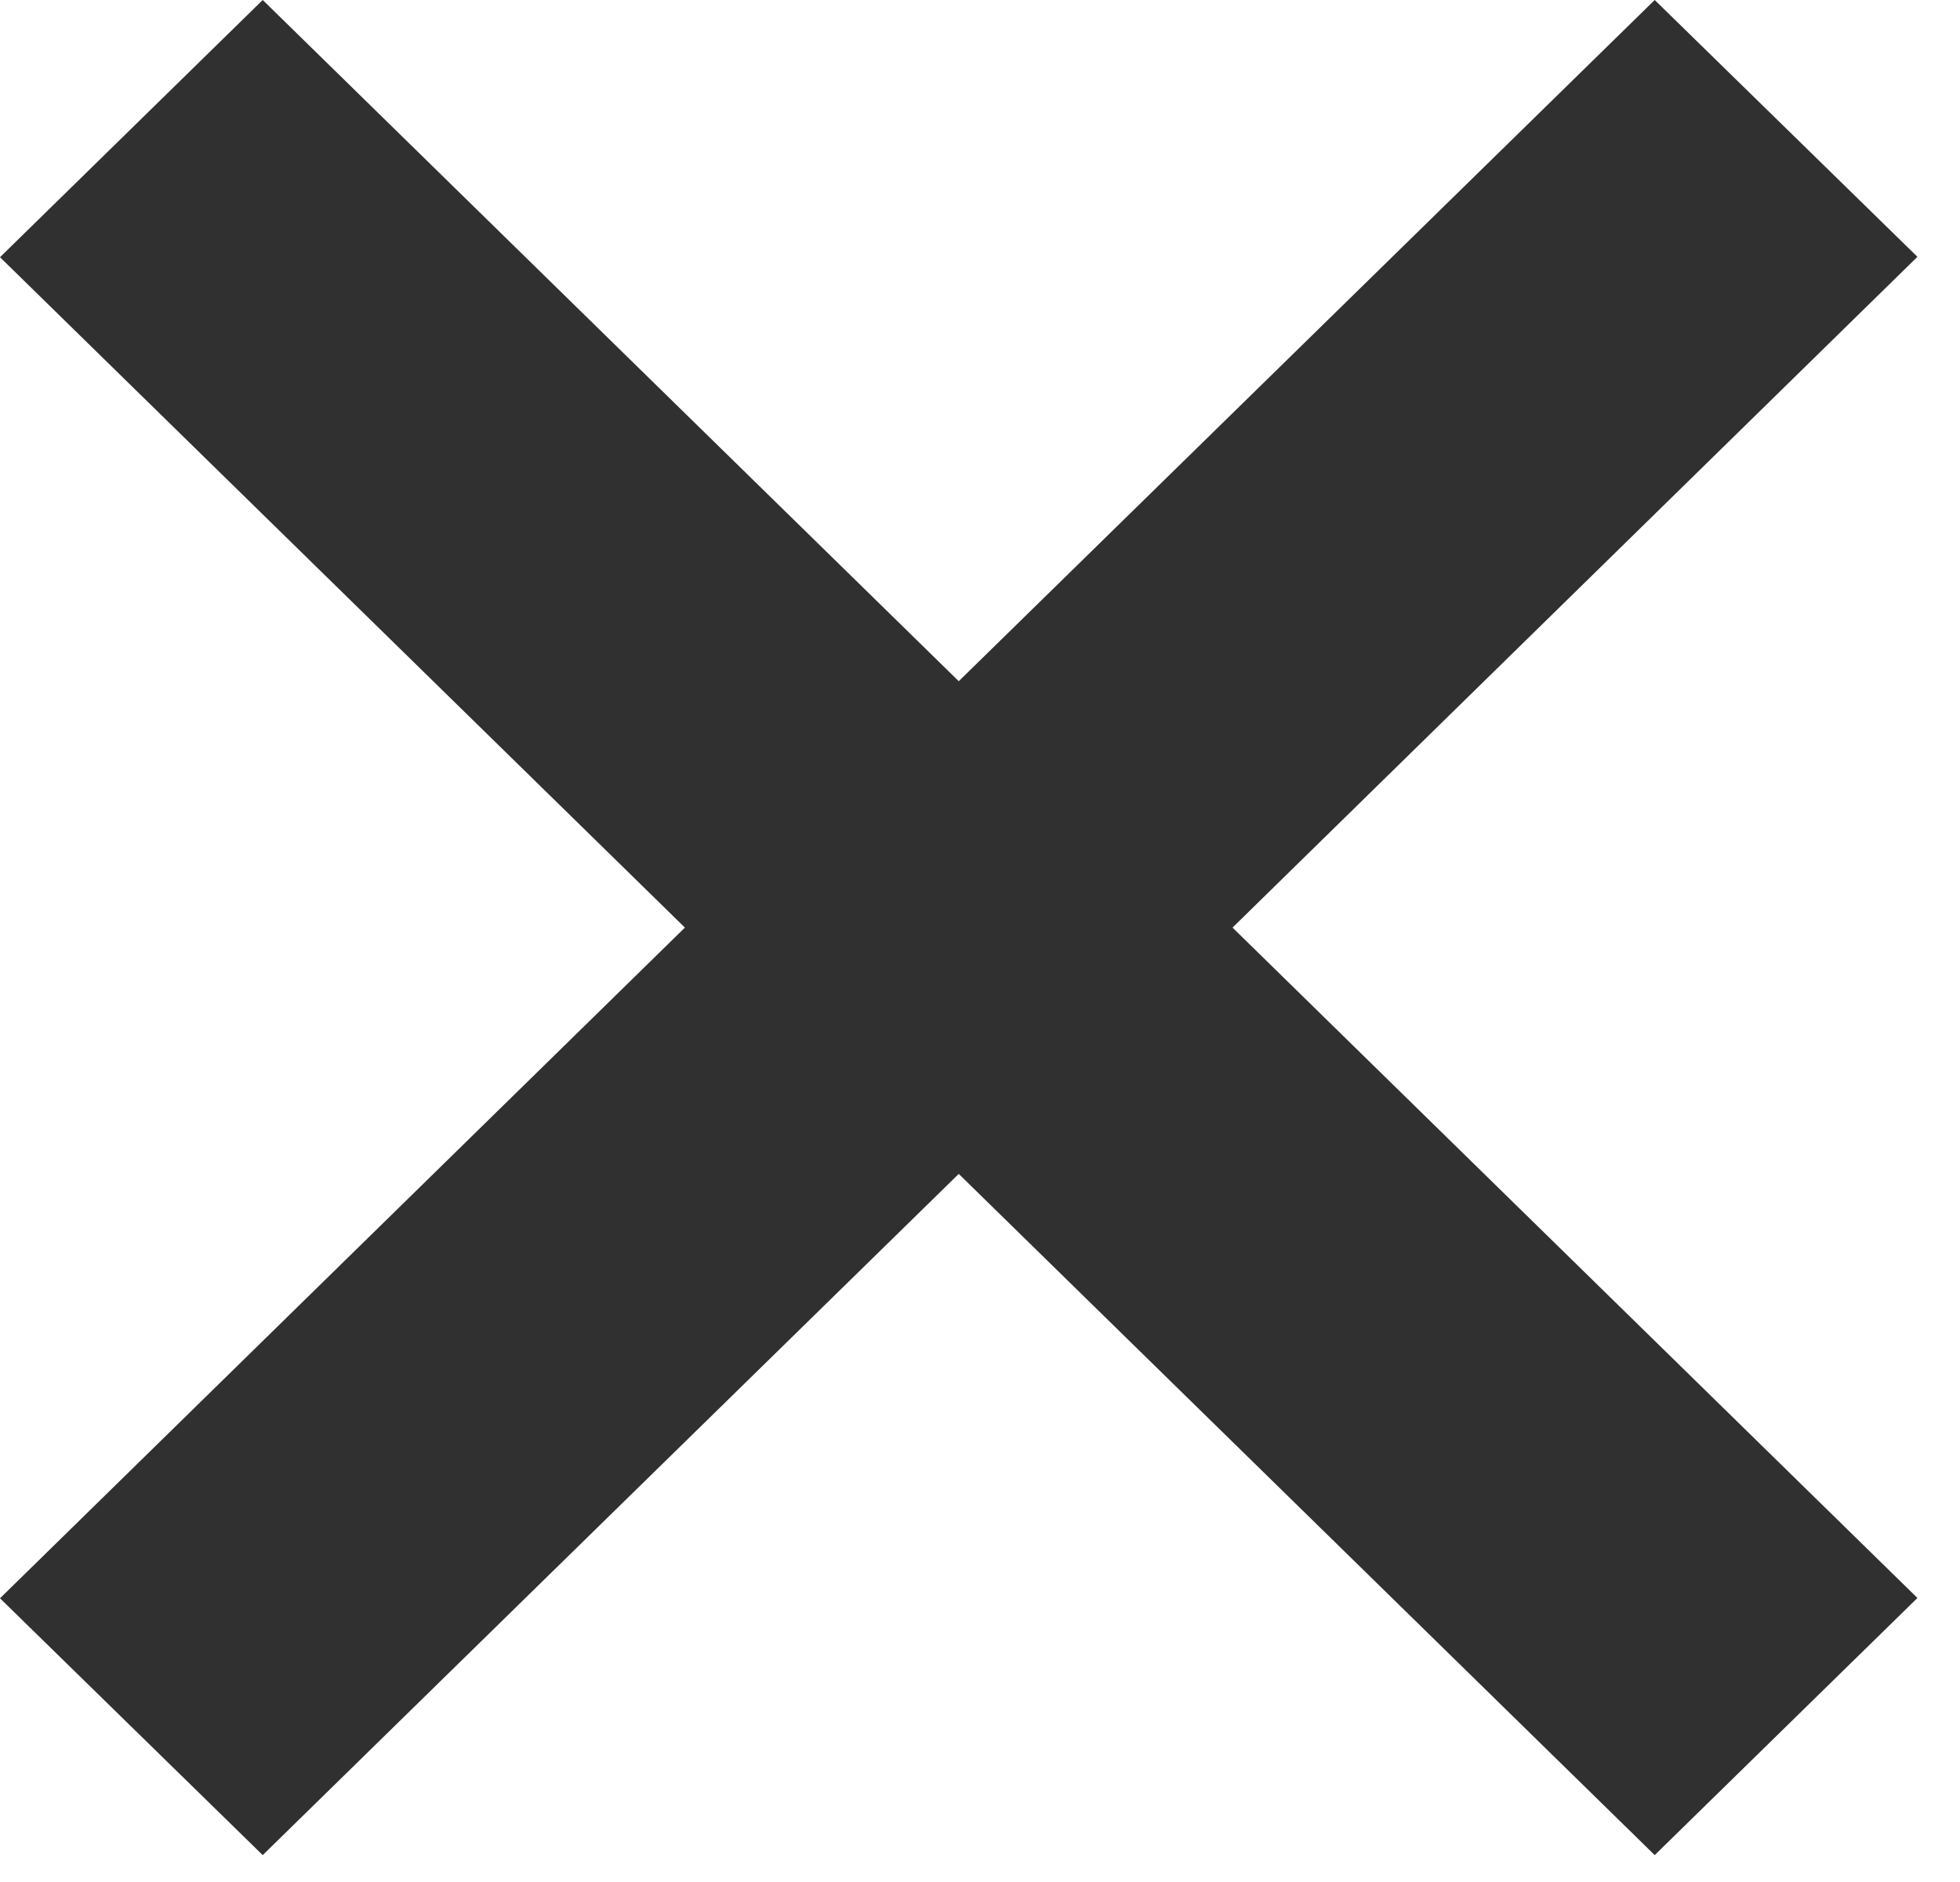
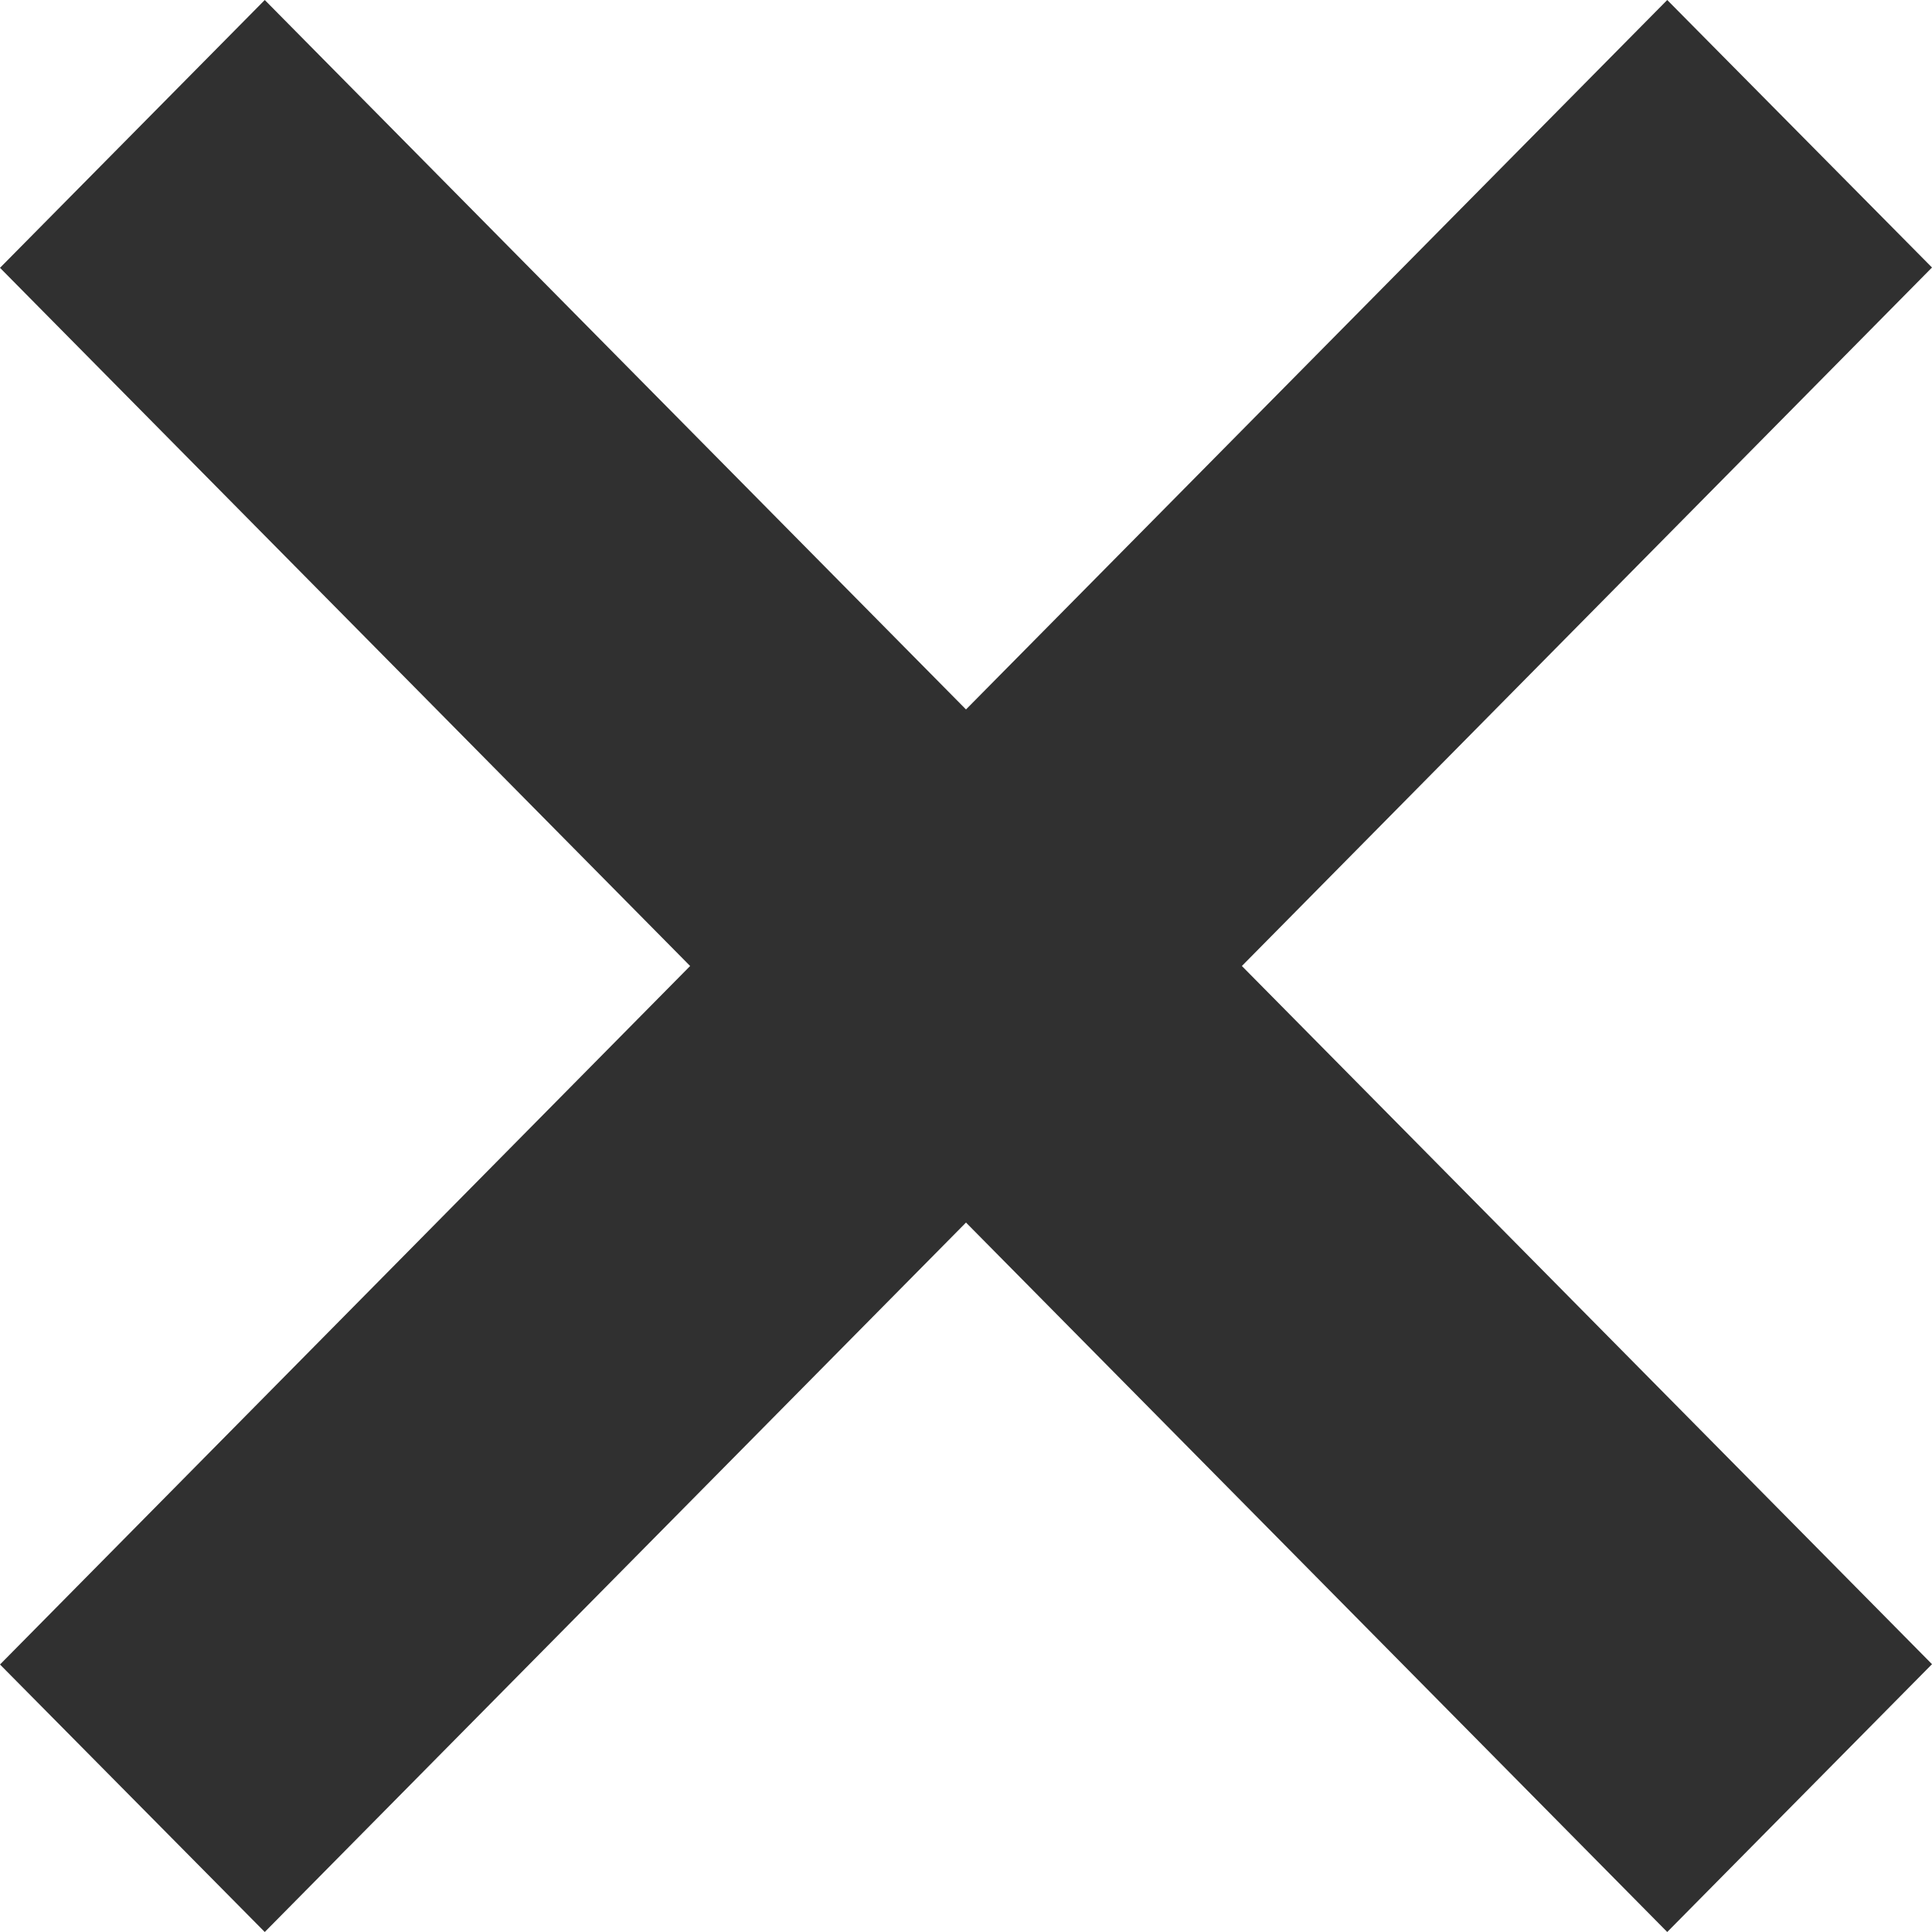
- <svg xmlns="http://www.w3.org/2000/svg" width="25" height="24" viewBox="0 0 25 24" fill="none">
-   <path fill-rule="evenodd" clip-rule="evenodd" d="M12.229 8.687L21.106 0L24.457 3.275L15.721 11.829L24.457 20.378L21.106 23.657L12.229 14.97L3.351 23.657L1.10735e-05 20.382L8.736 11.829L1.25686e-05 3.28L3.351 2.11372e-05L12.229 8.687Z" fill="#303030" />
+ <svg xmlns="http://www.w3.org/2000/svg" width="24" height="24" viewBox="0 0 24 24" fill="none">
+   <path fill-rule="evenodd" clip-rule="evenodd" d="M12 8.813L20.711 0L24 3.323L15.427 12L24 20.673L20.711 24L12 15.187L3.289 24L0 20.677L8.573 12L1.46717e-06 3.327L3.289 2.36051e-05L12 8.813Z" fill="#303030" />
</svg>
